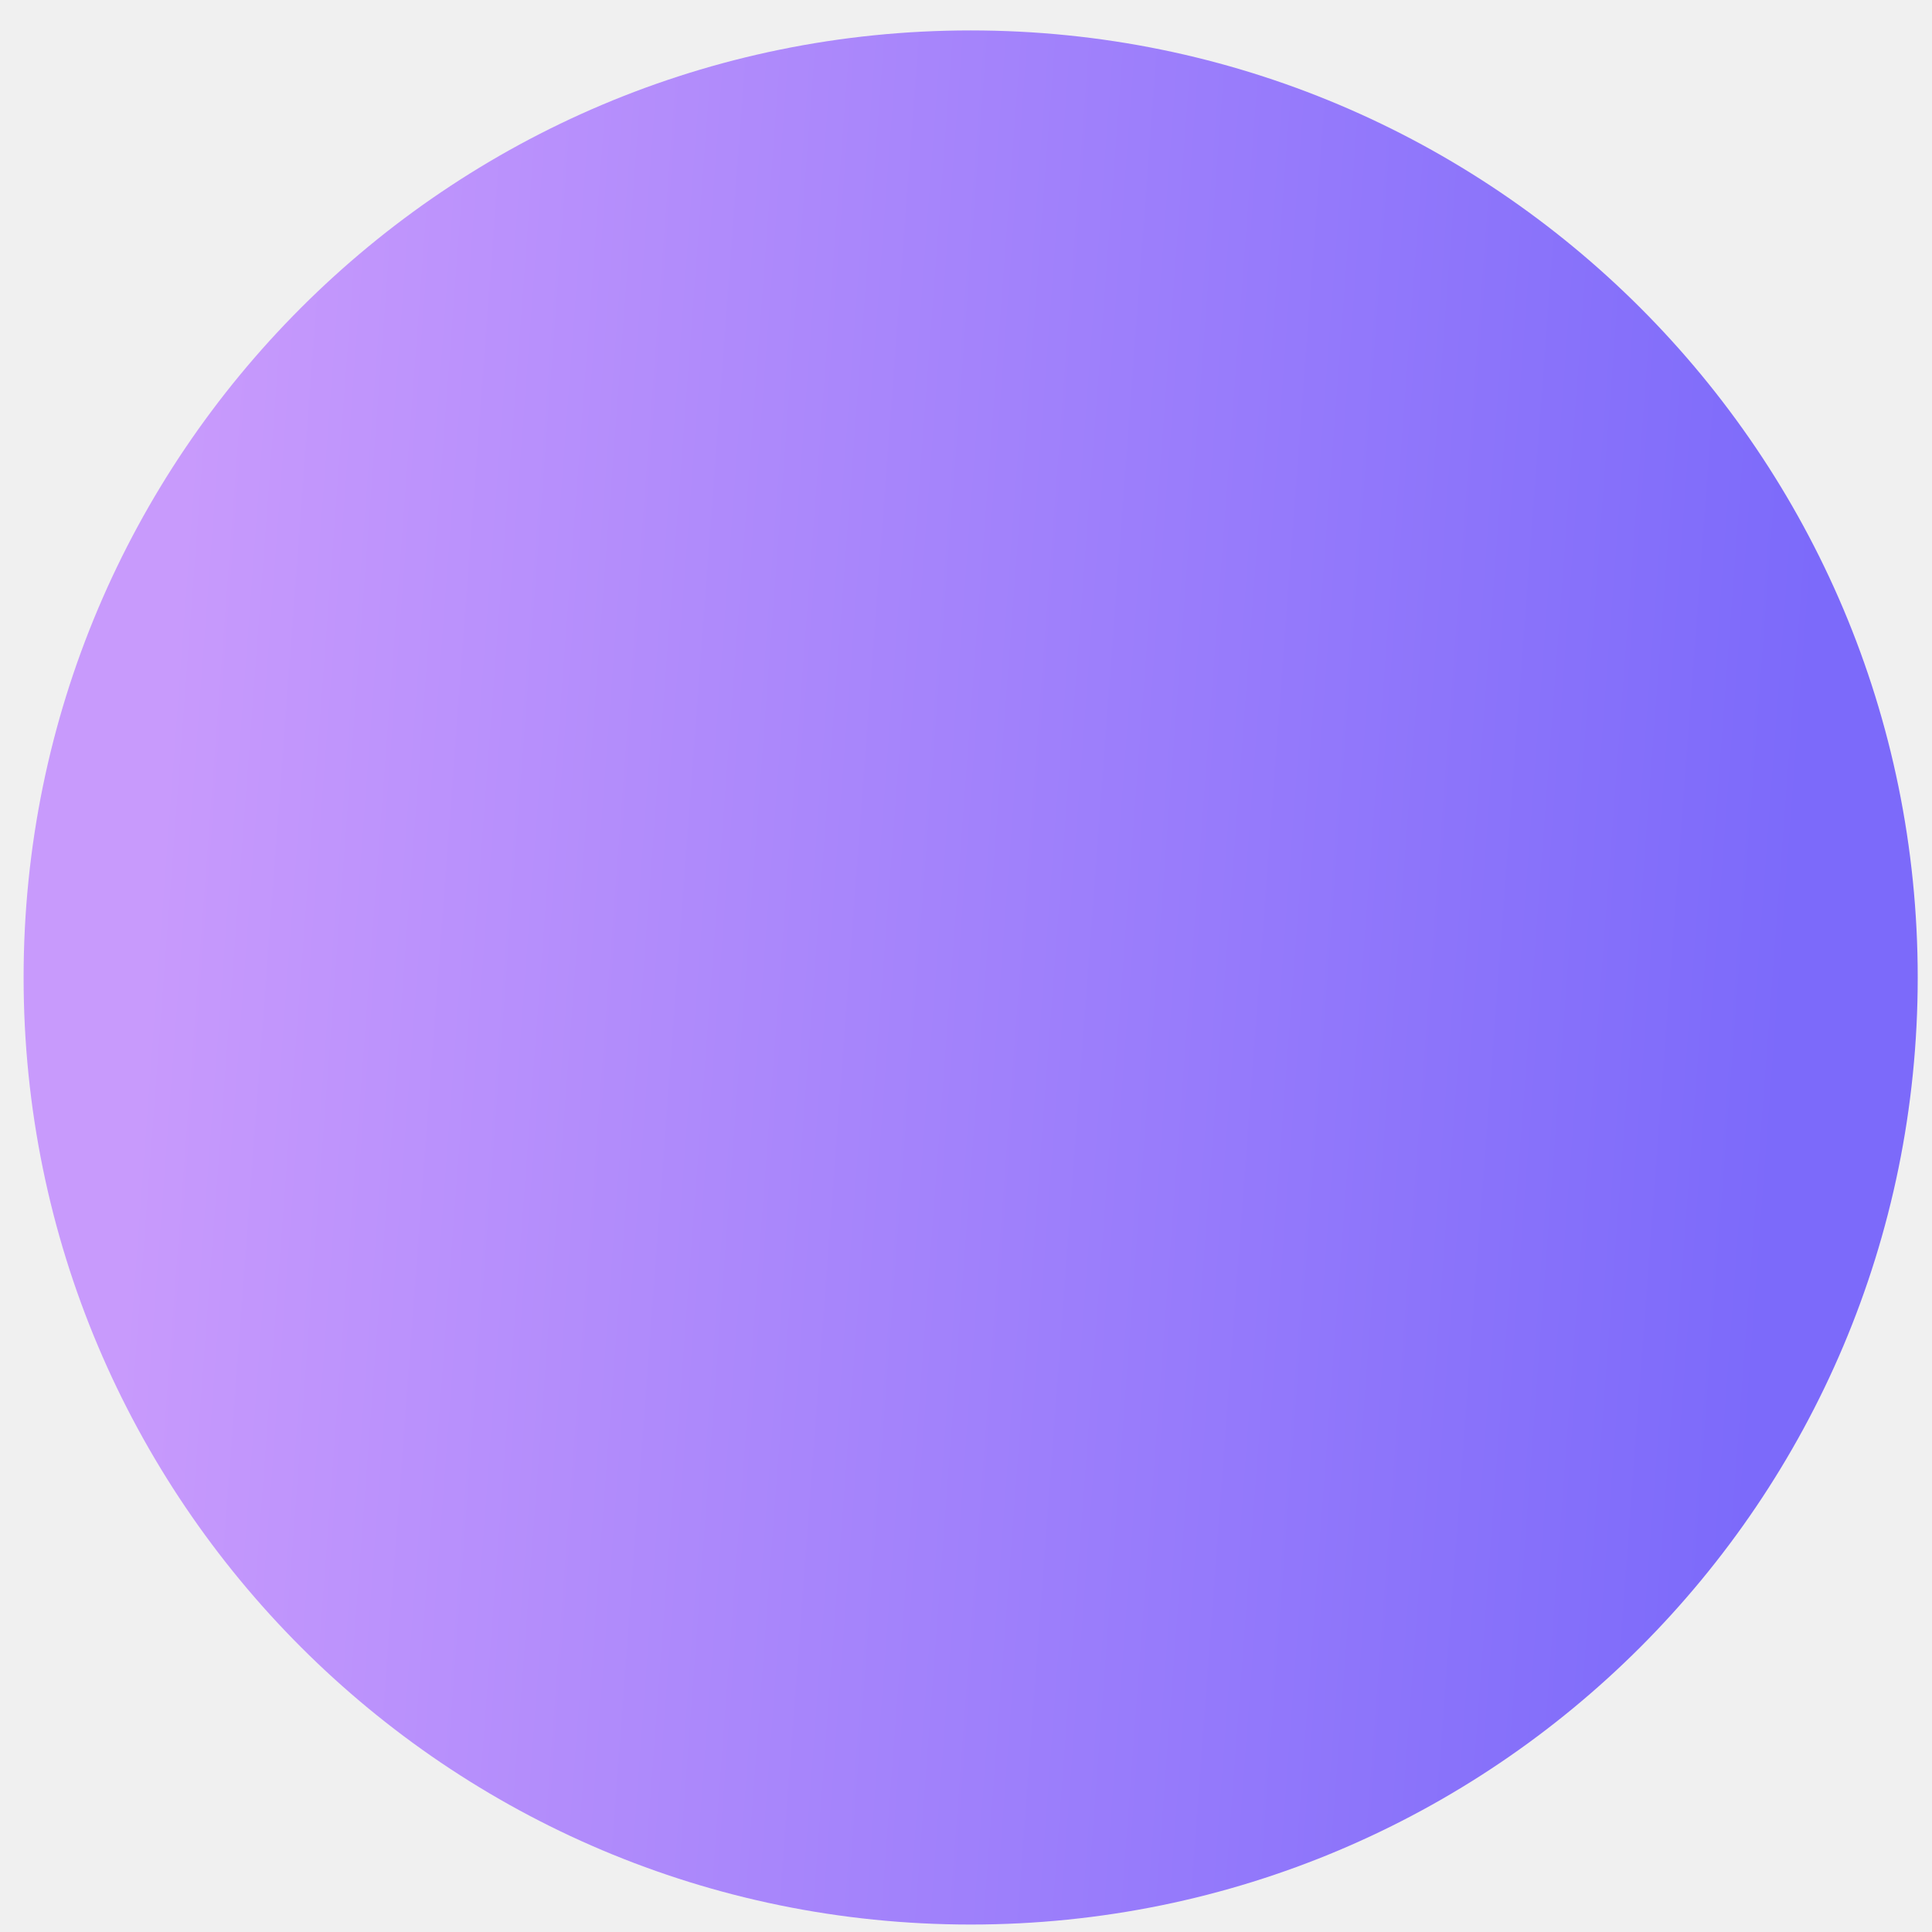
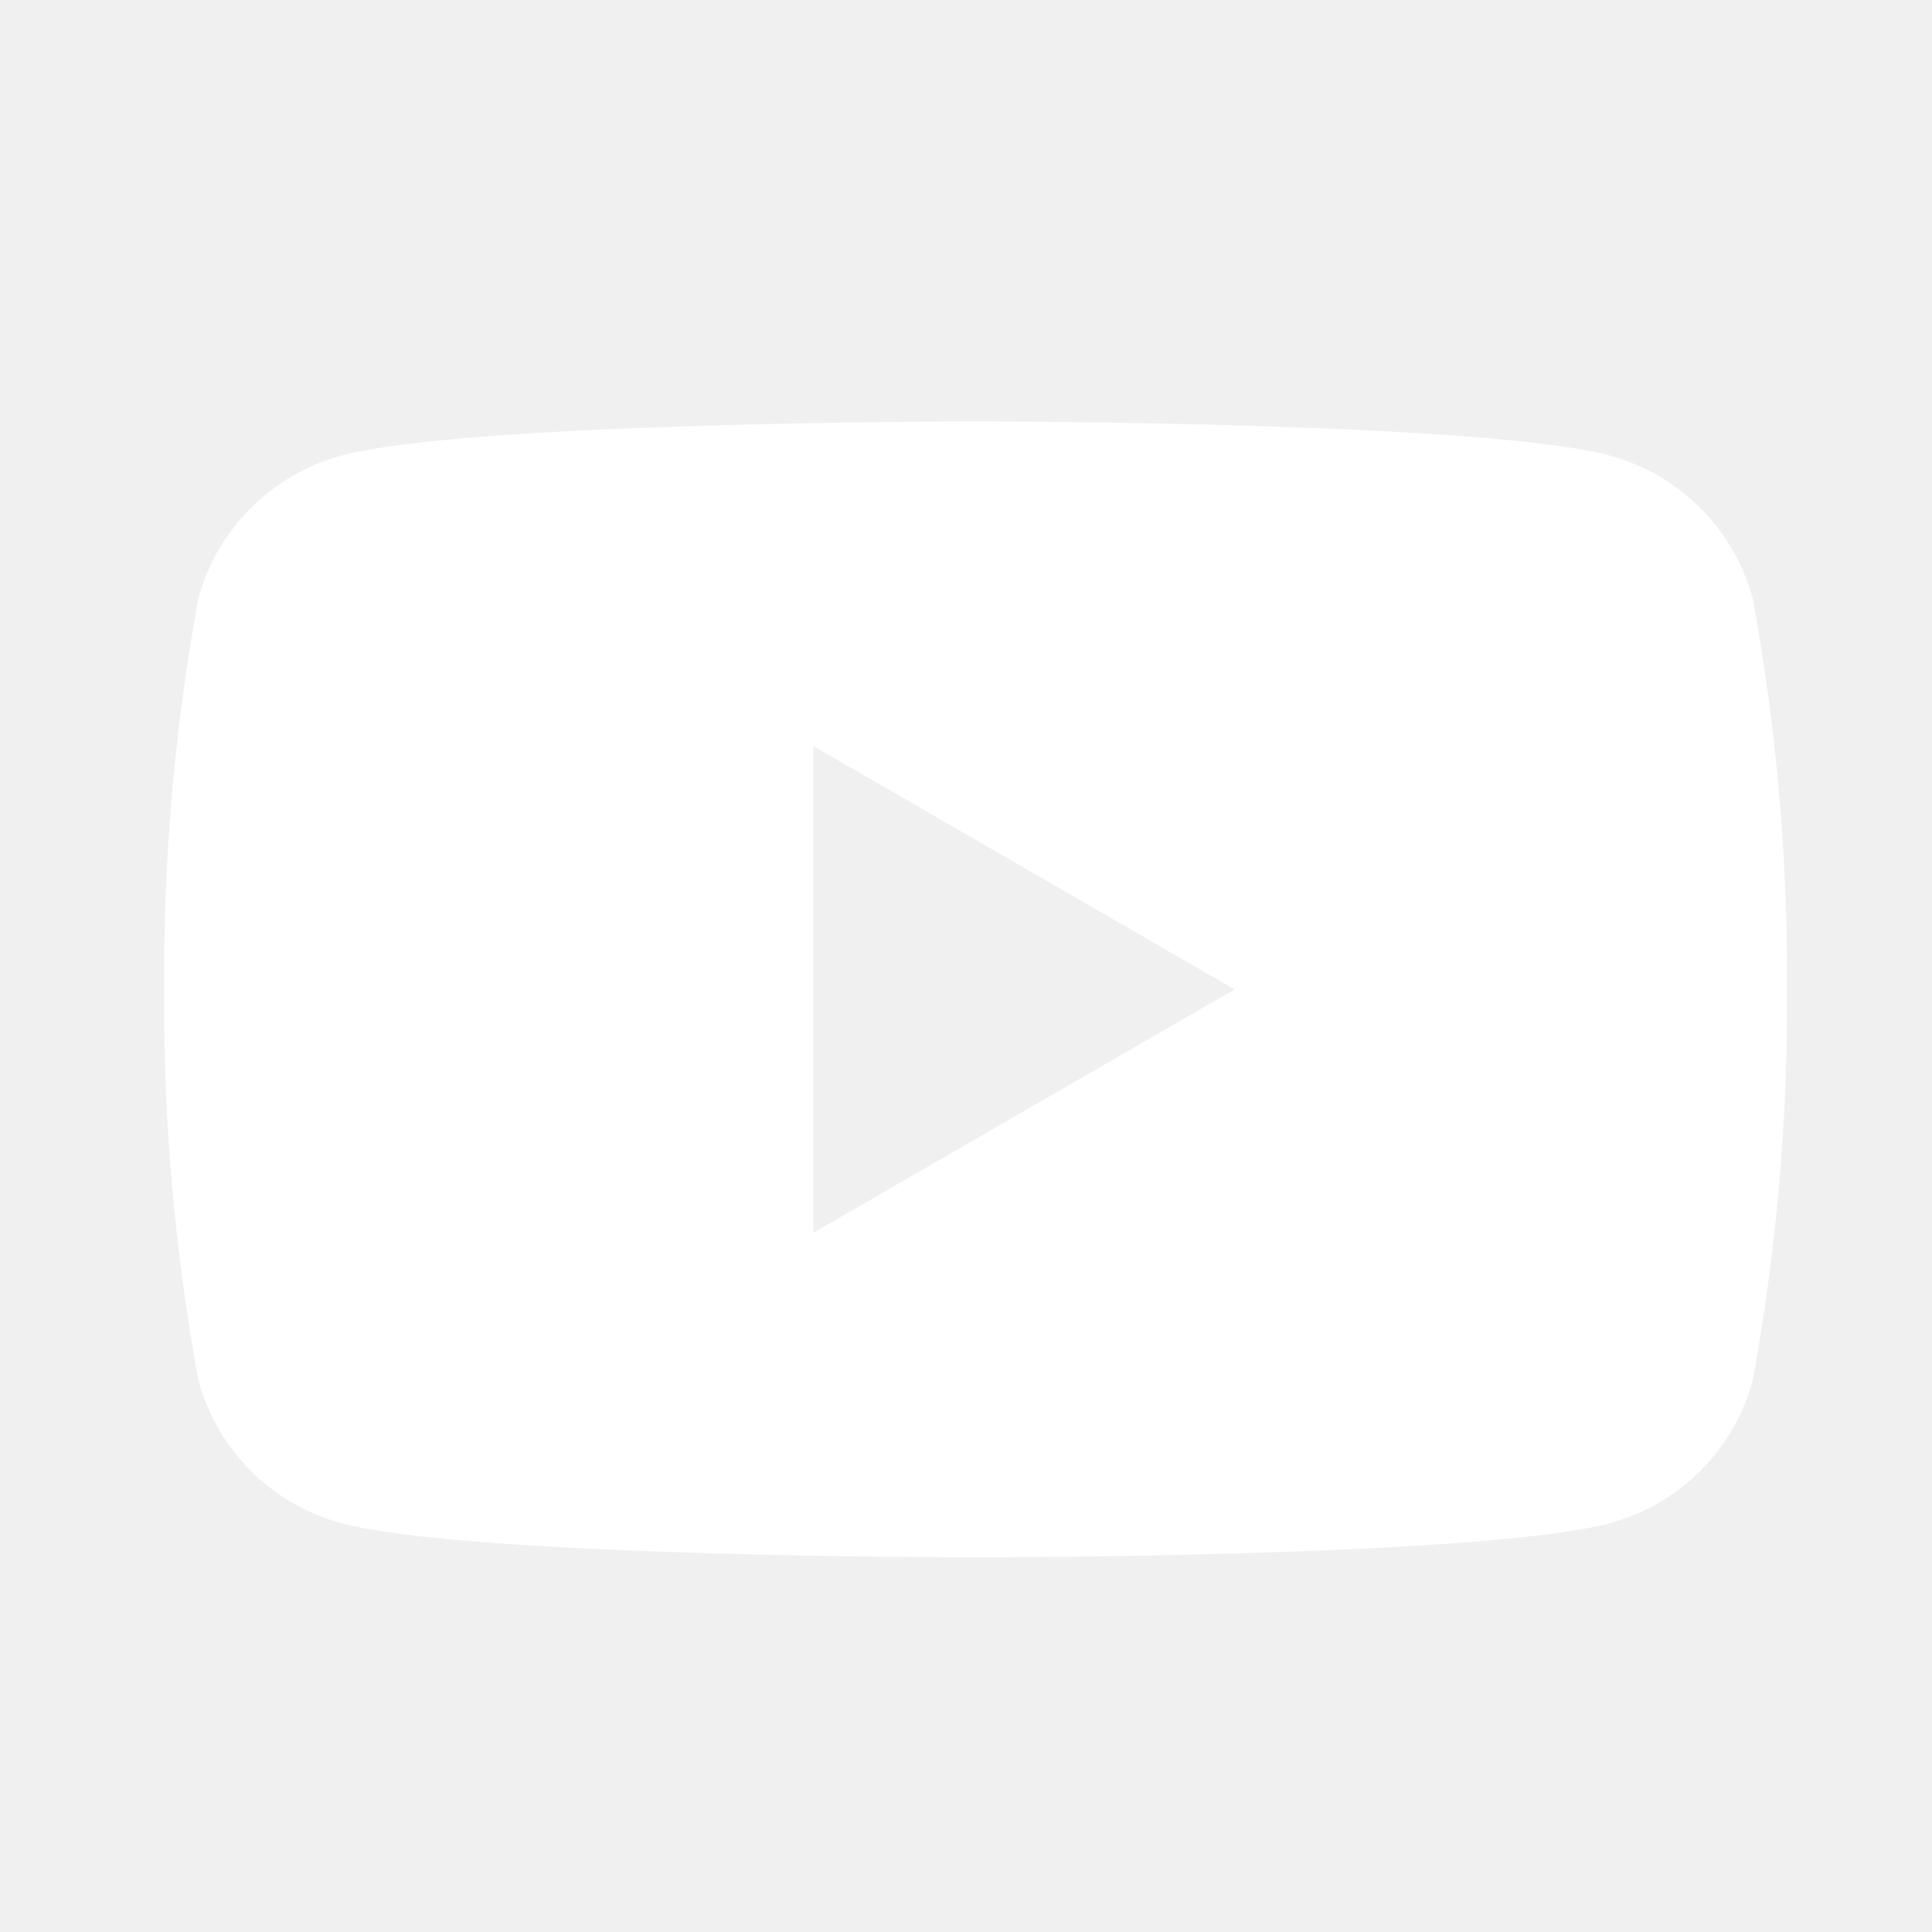
- <svg xmlns="http://www.w3.org/2000/svg" width="51" height="51" viewBox="0 0 51 51" fill="none">
-   <circle cx="25.623" cy="25.803" r="25" fill="url(#paint0_linear_10099_113)" />
-   <defs>
-     <linearGradient id="paint0_linear_10099_113" x1="5.734" y1="0.803" x2="48.862" y2="4.017" gradientUnits="userSpaceOnUse">
-       <stop stop-color="#C89AFC" />
-       <stop offset="1" stop-color="#7C6AFA" />
-     </linearGradient>
-   </defs>
+ <svg xmlns="http://www.w3.org/2000/svg" width="25" height="25" viewBox="0 0 25 25" fill="none">
+   <path d="M22.681 7.748C22.562 7.304 22.328 6.899 22.003 6.574C21.677 6.249 21.273 6.015 20.829 5.895C19.194 5.453 12.624 5.453 12.624 5.453C12.624 5.453 6.054 5.453 4.419 5.895C3.975 6.015 3.57 6.249 3.245 6.574C2.92 6.899 2.686 7.304 2.566 7.748C2.261 9.415 2.113 11.107 2.124 12.803C2.113 14.498 2.261 16.19 2.566 17.858C2.686 18.302 2.92 18.706 3.245 19.032C3.57 19.357 3.975 19.591 4.419 19.71C6.054 20.153 12.624 20.153 12.624 20.153C12.624 20.153 19.194 20.153 20.829 19.71C21.273 19.591 21.677 19.357 22.003 19.032C22.328 18.706 22.562 18.302 22.681 17.858C22.986 16.19 23.135 14.498 23.124 12.803C23.135 11.107 22.986 9.415 22.681 7.748ZM10.524 15.953V9.653L15.976 12.803L10.524 15.953Z" fill="white" />
</svg>
